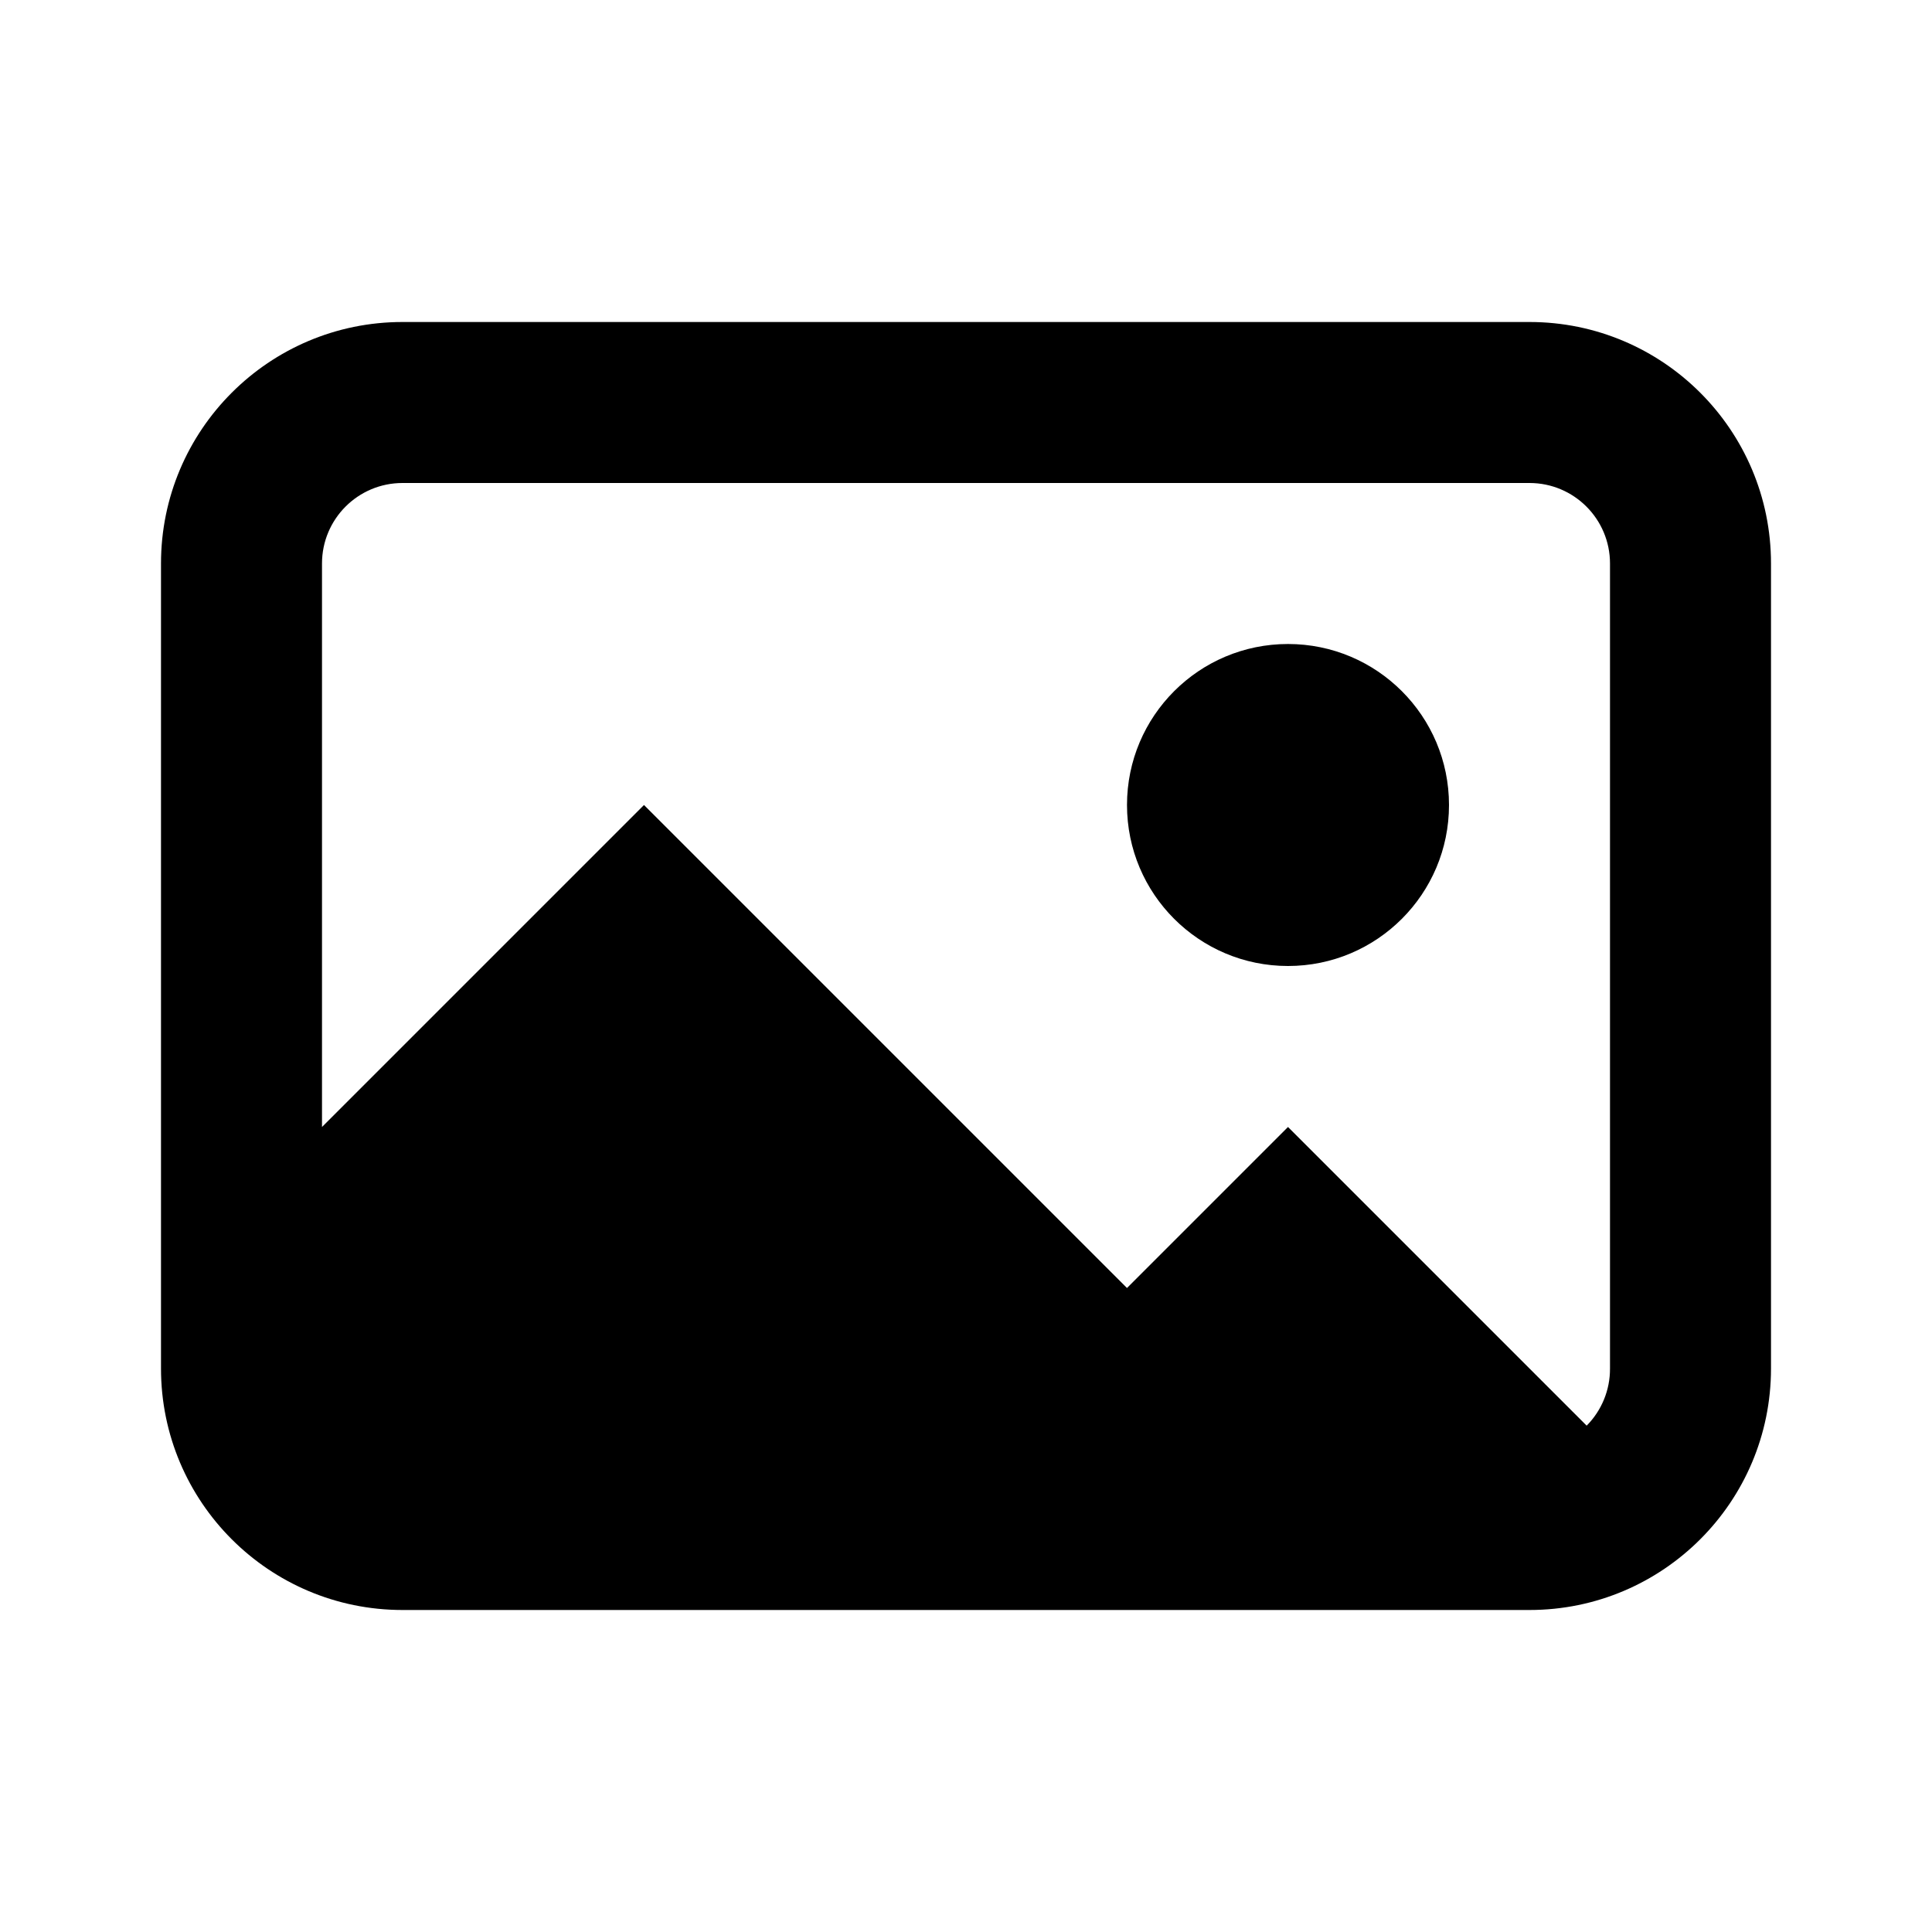
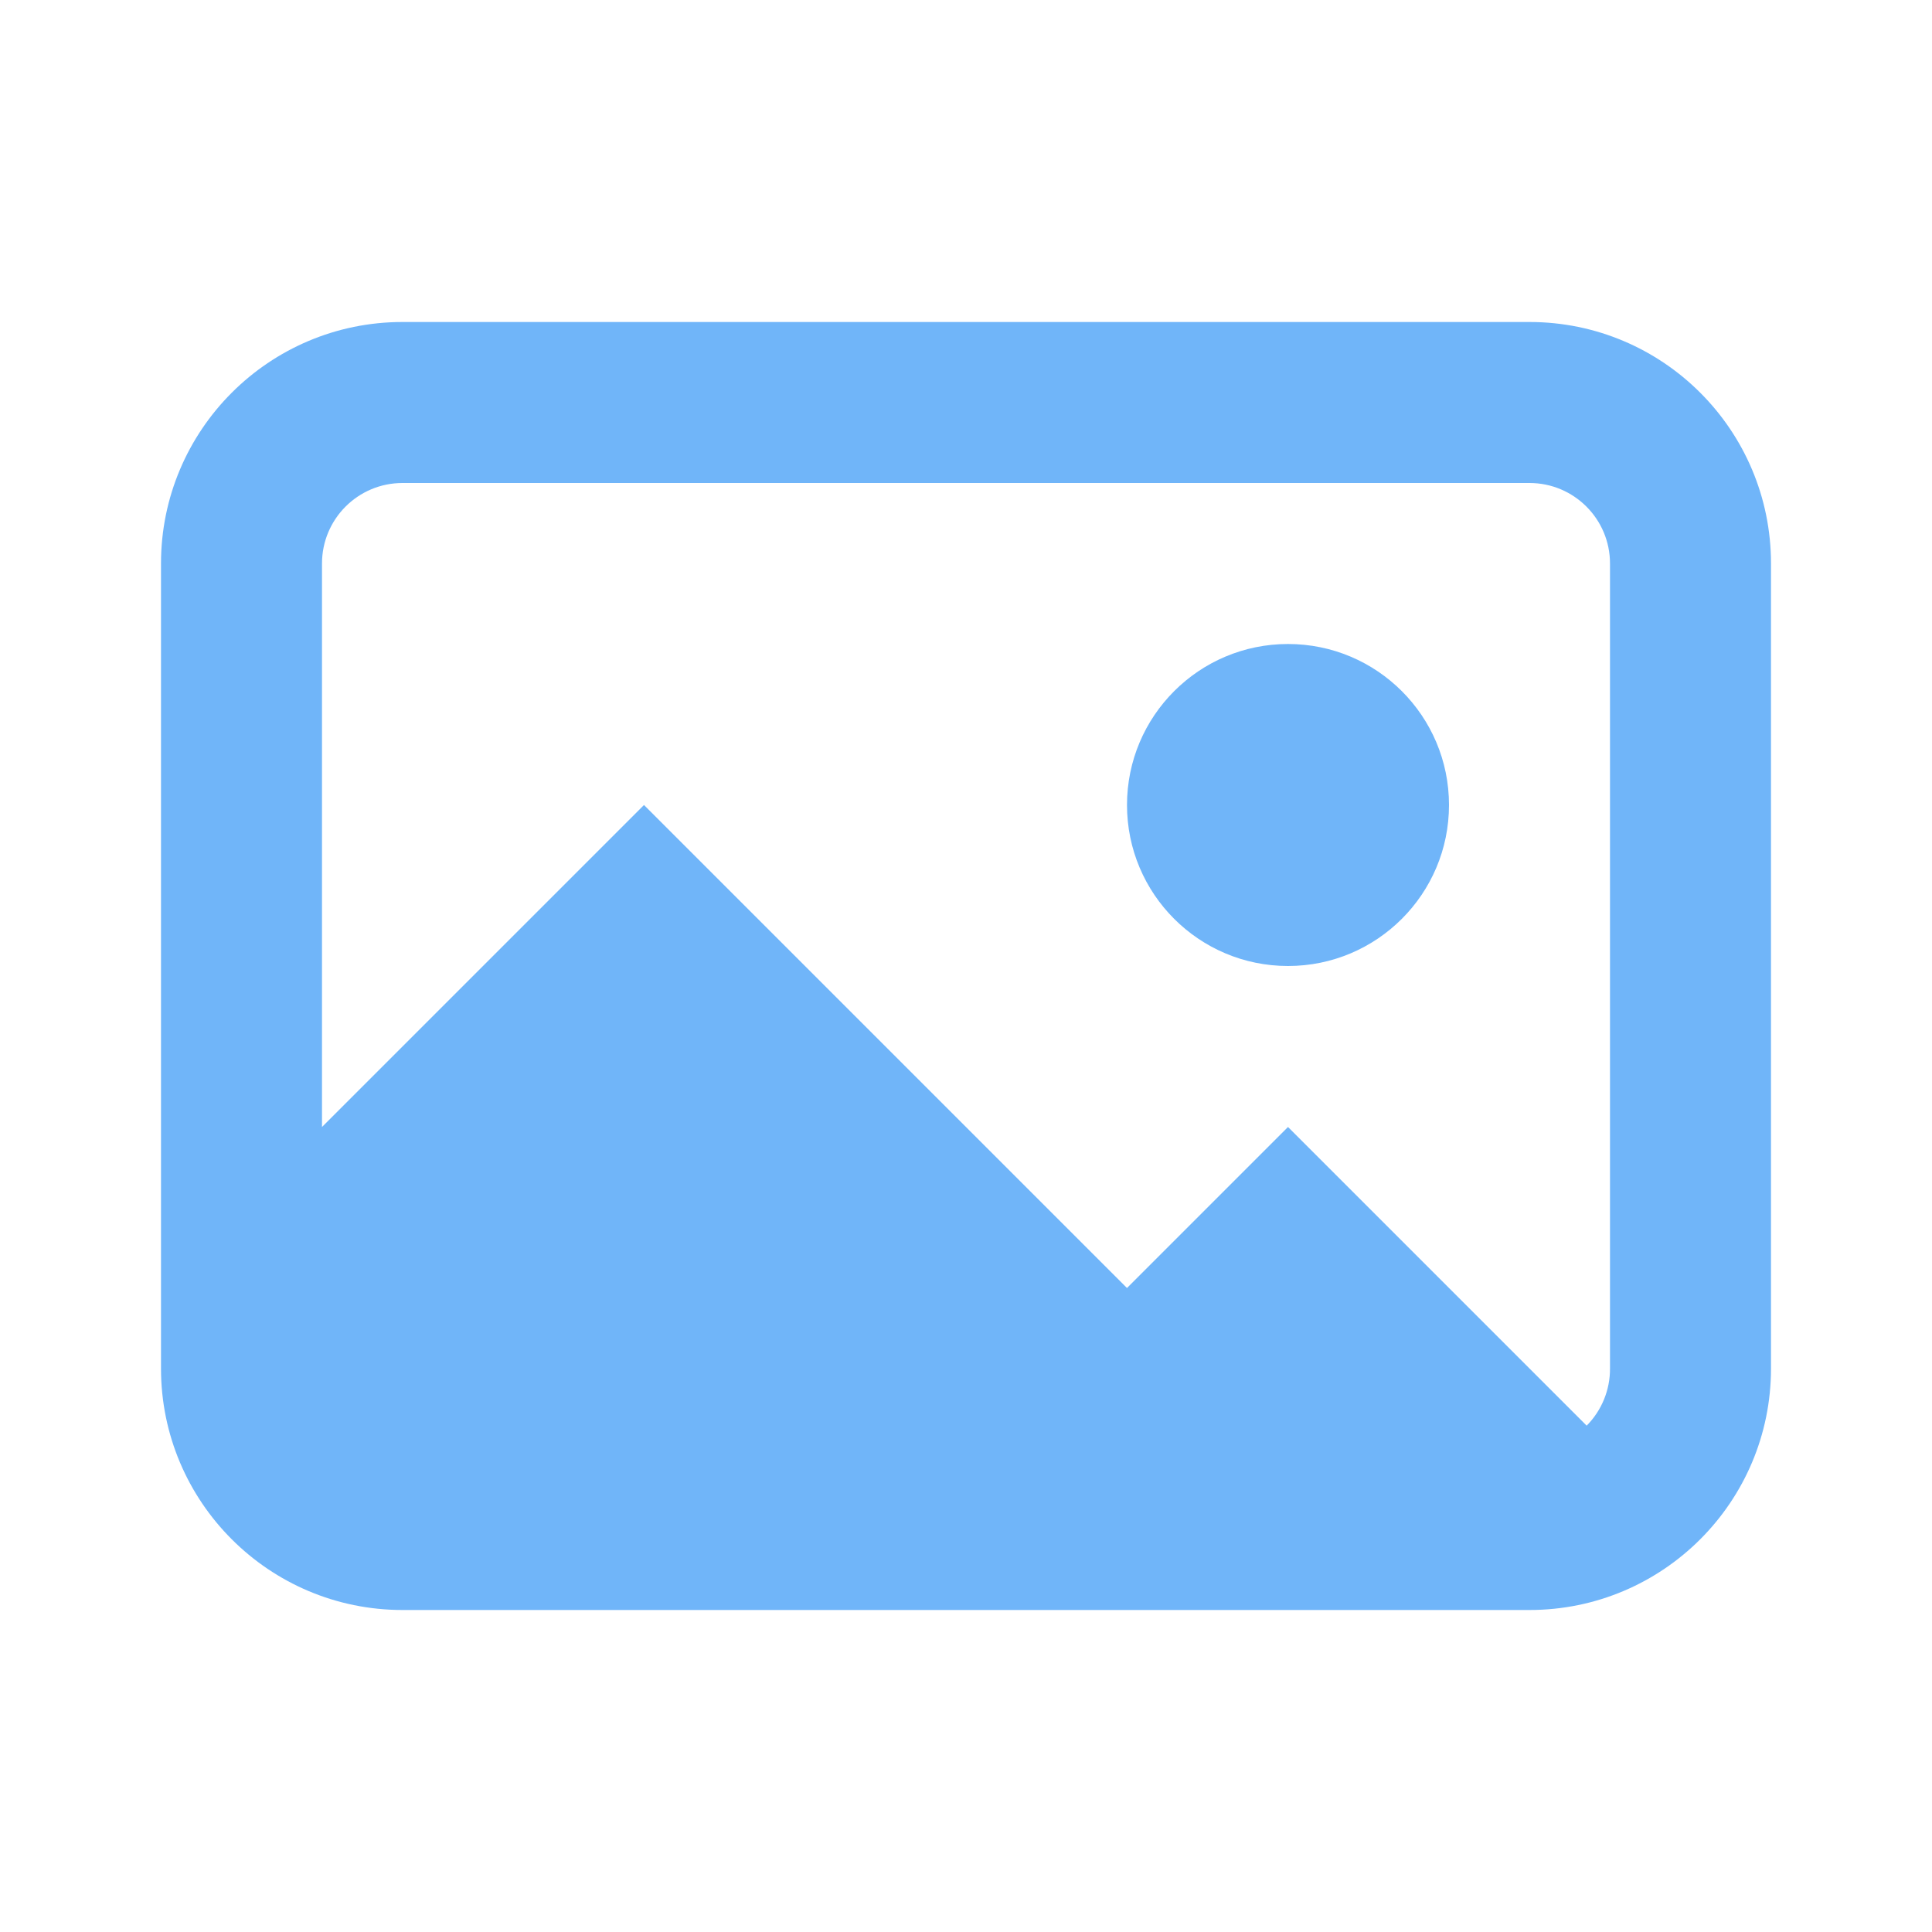
- <svg xmlns="http://www.w3.org/2000/svg" viewBox="0 0 24 24" data-supported-dps="24x24" fill="currentColor" class="mercado-match" width="24" height="24" focusable="false">
+ <svg xmlns="http://www.w3.org/2000/svg" viewBox="0 0 24 24" data-supported-dps="24x24" fill="#70B5F9" class="mercado-match" width="24" height="24" focusable="false">
  <path d="M19 4H5a3 3 0 00-3 3v10a3 3 0 003 3h14a3 3 0 003-3V7a3 3 0 00-3-3zm1 13a1 1 0 01-.29.71L16 14l-2 2-6-6-4 4V7a1 1 0 011-1h14a1 1 0 011 1zm-2-7a2 2 0 11-2-2 2 2 0 012 2z" />
</svg>
